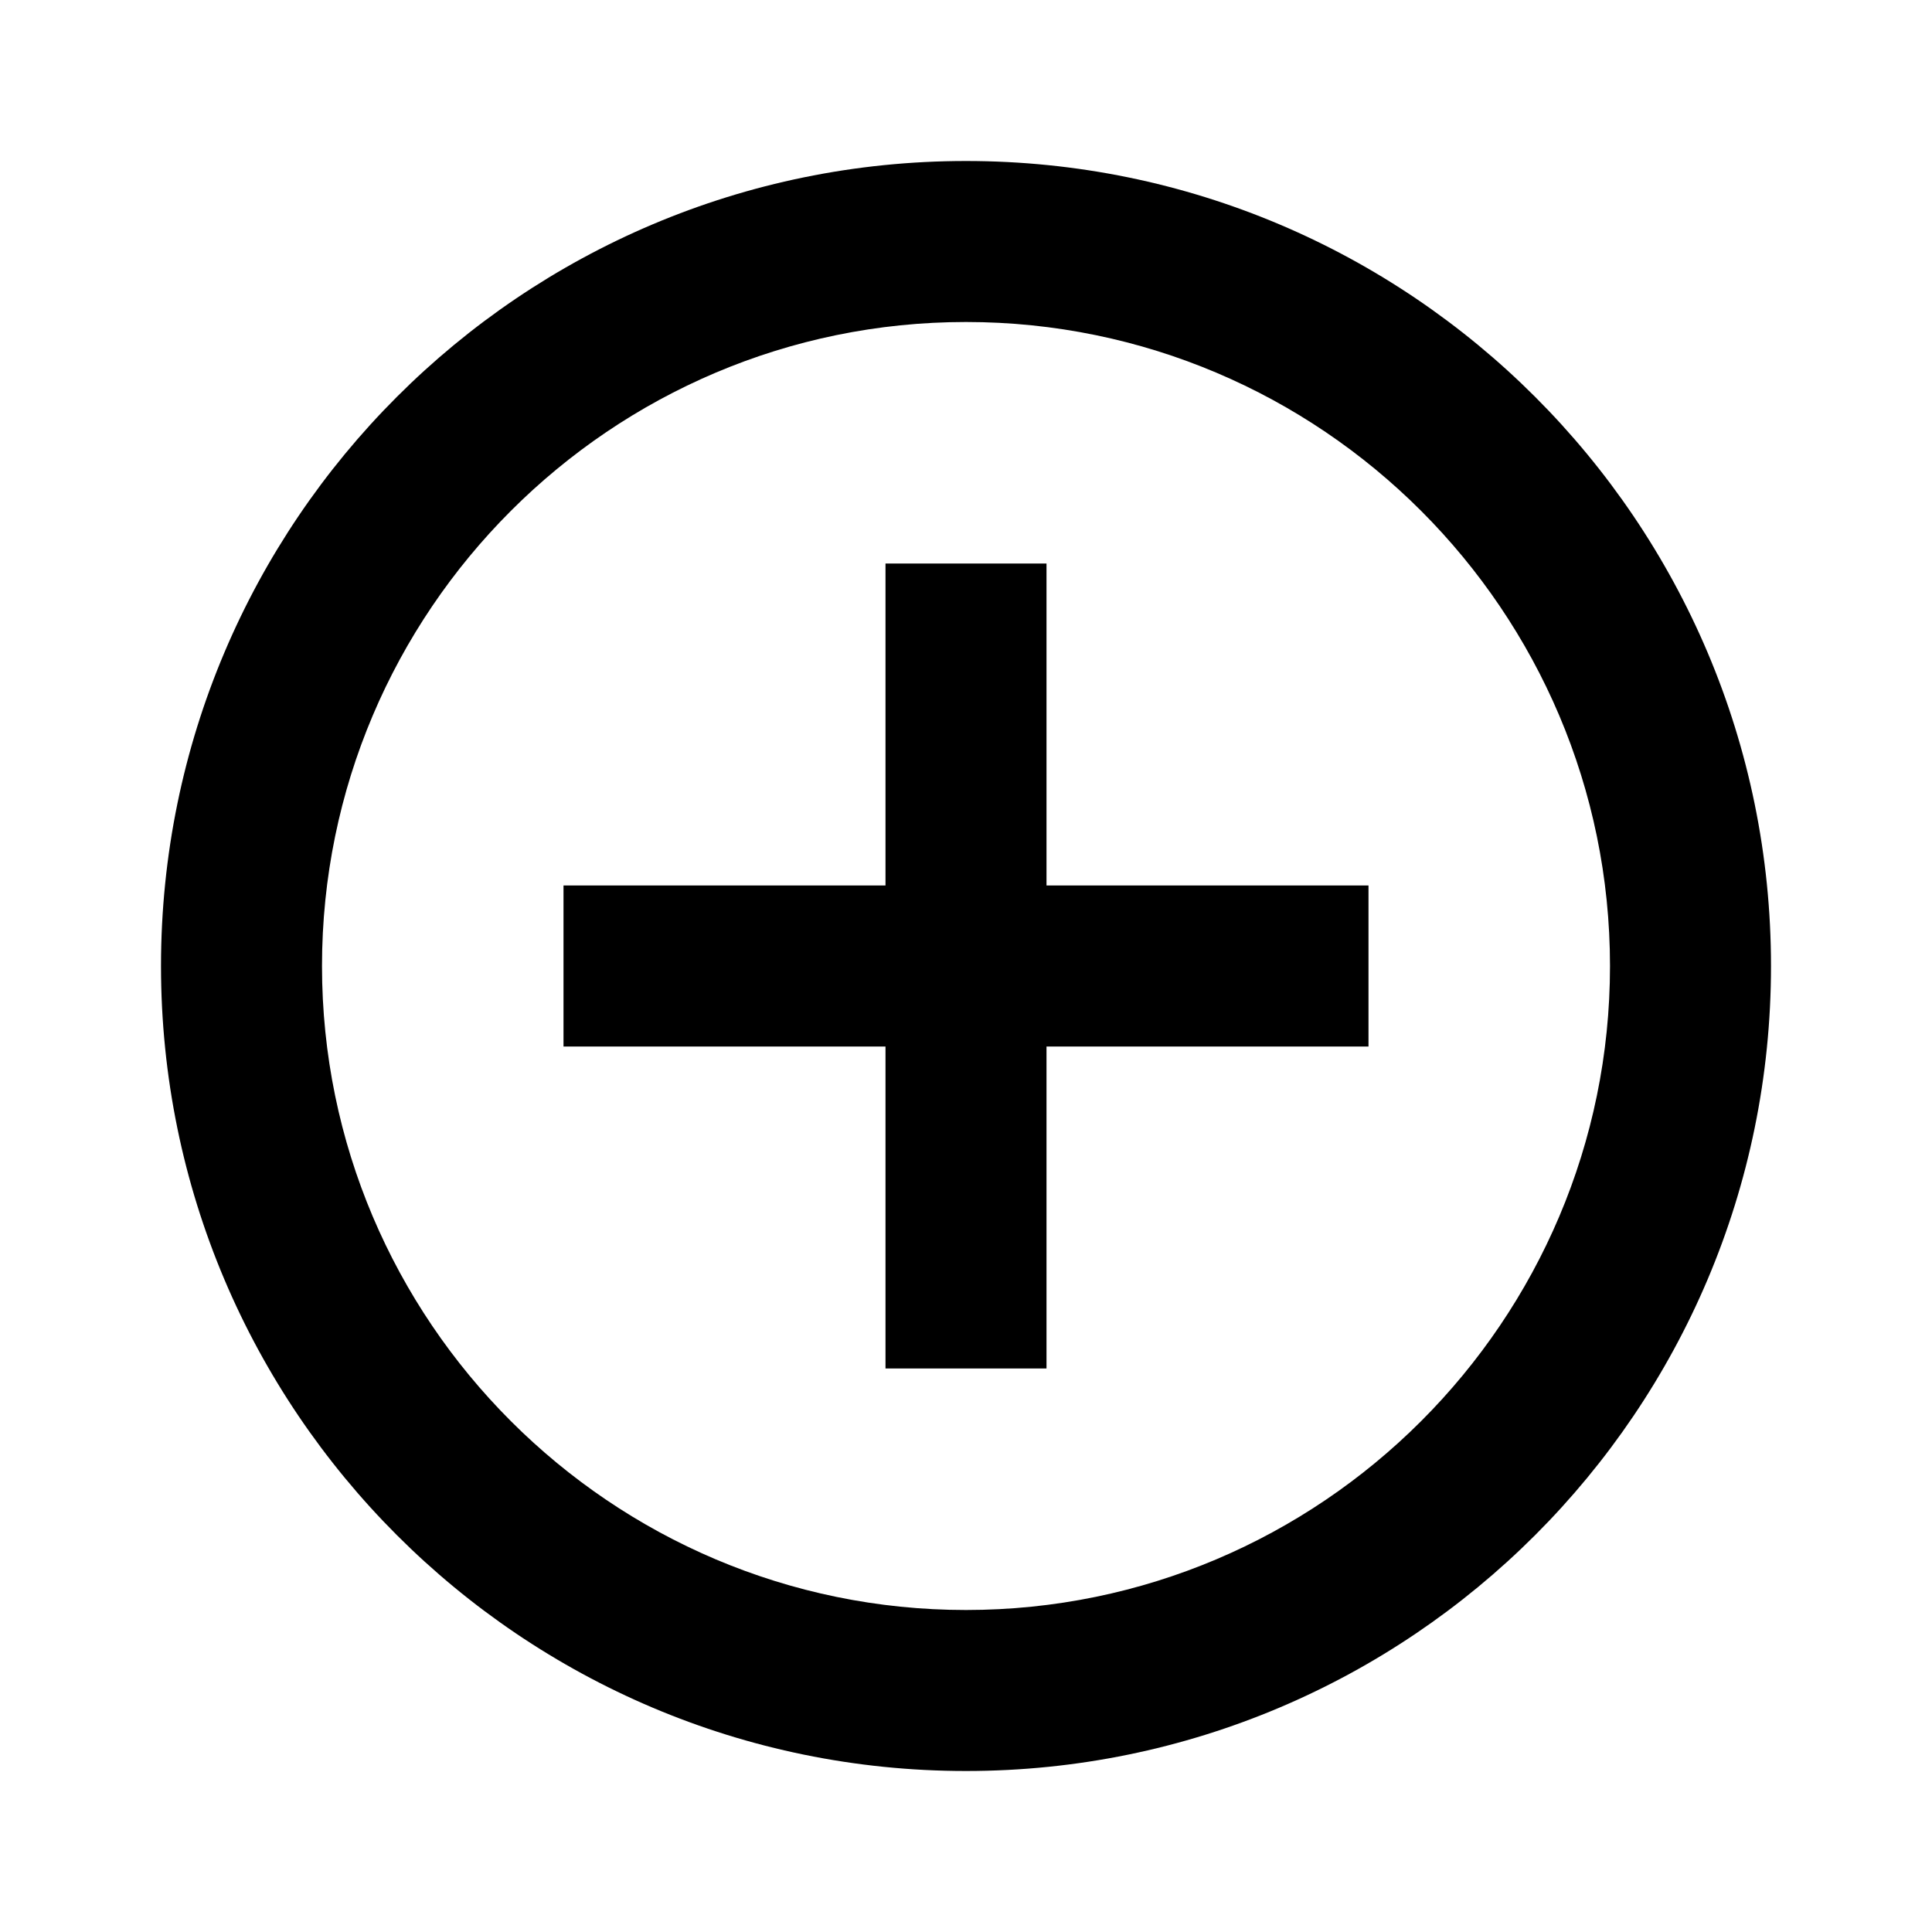
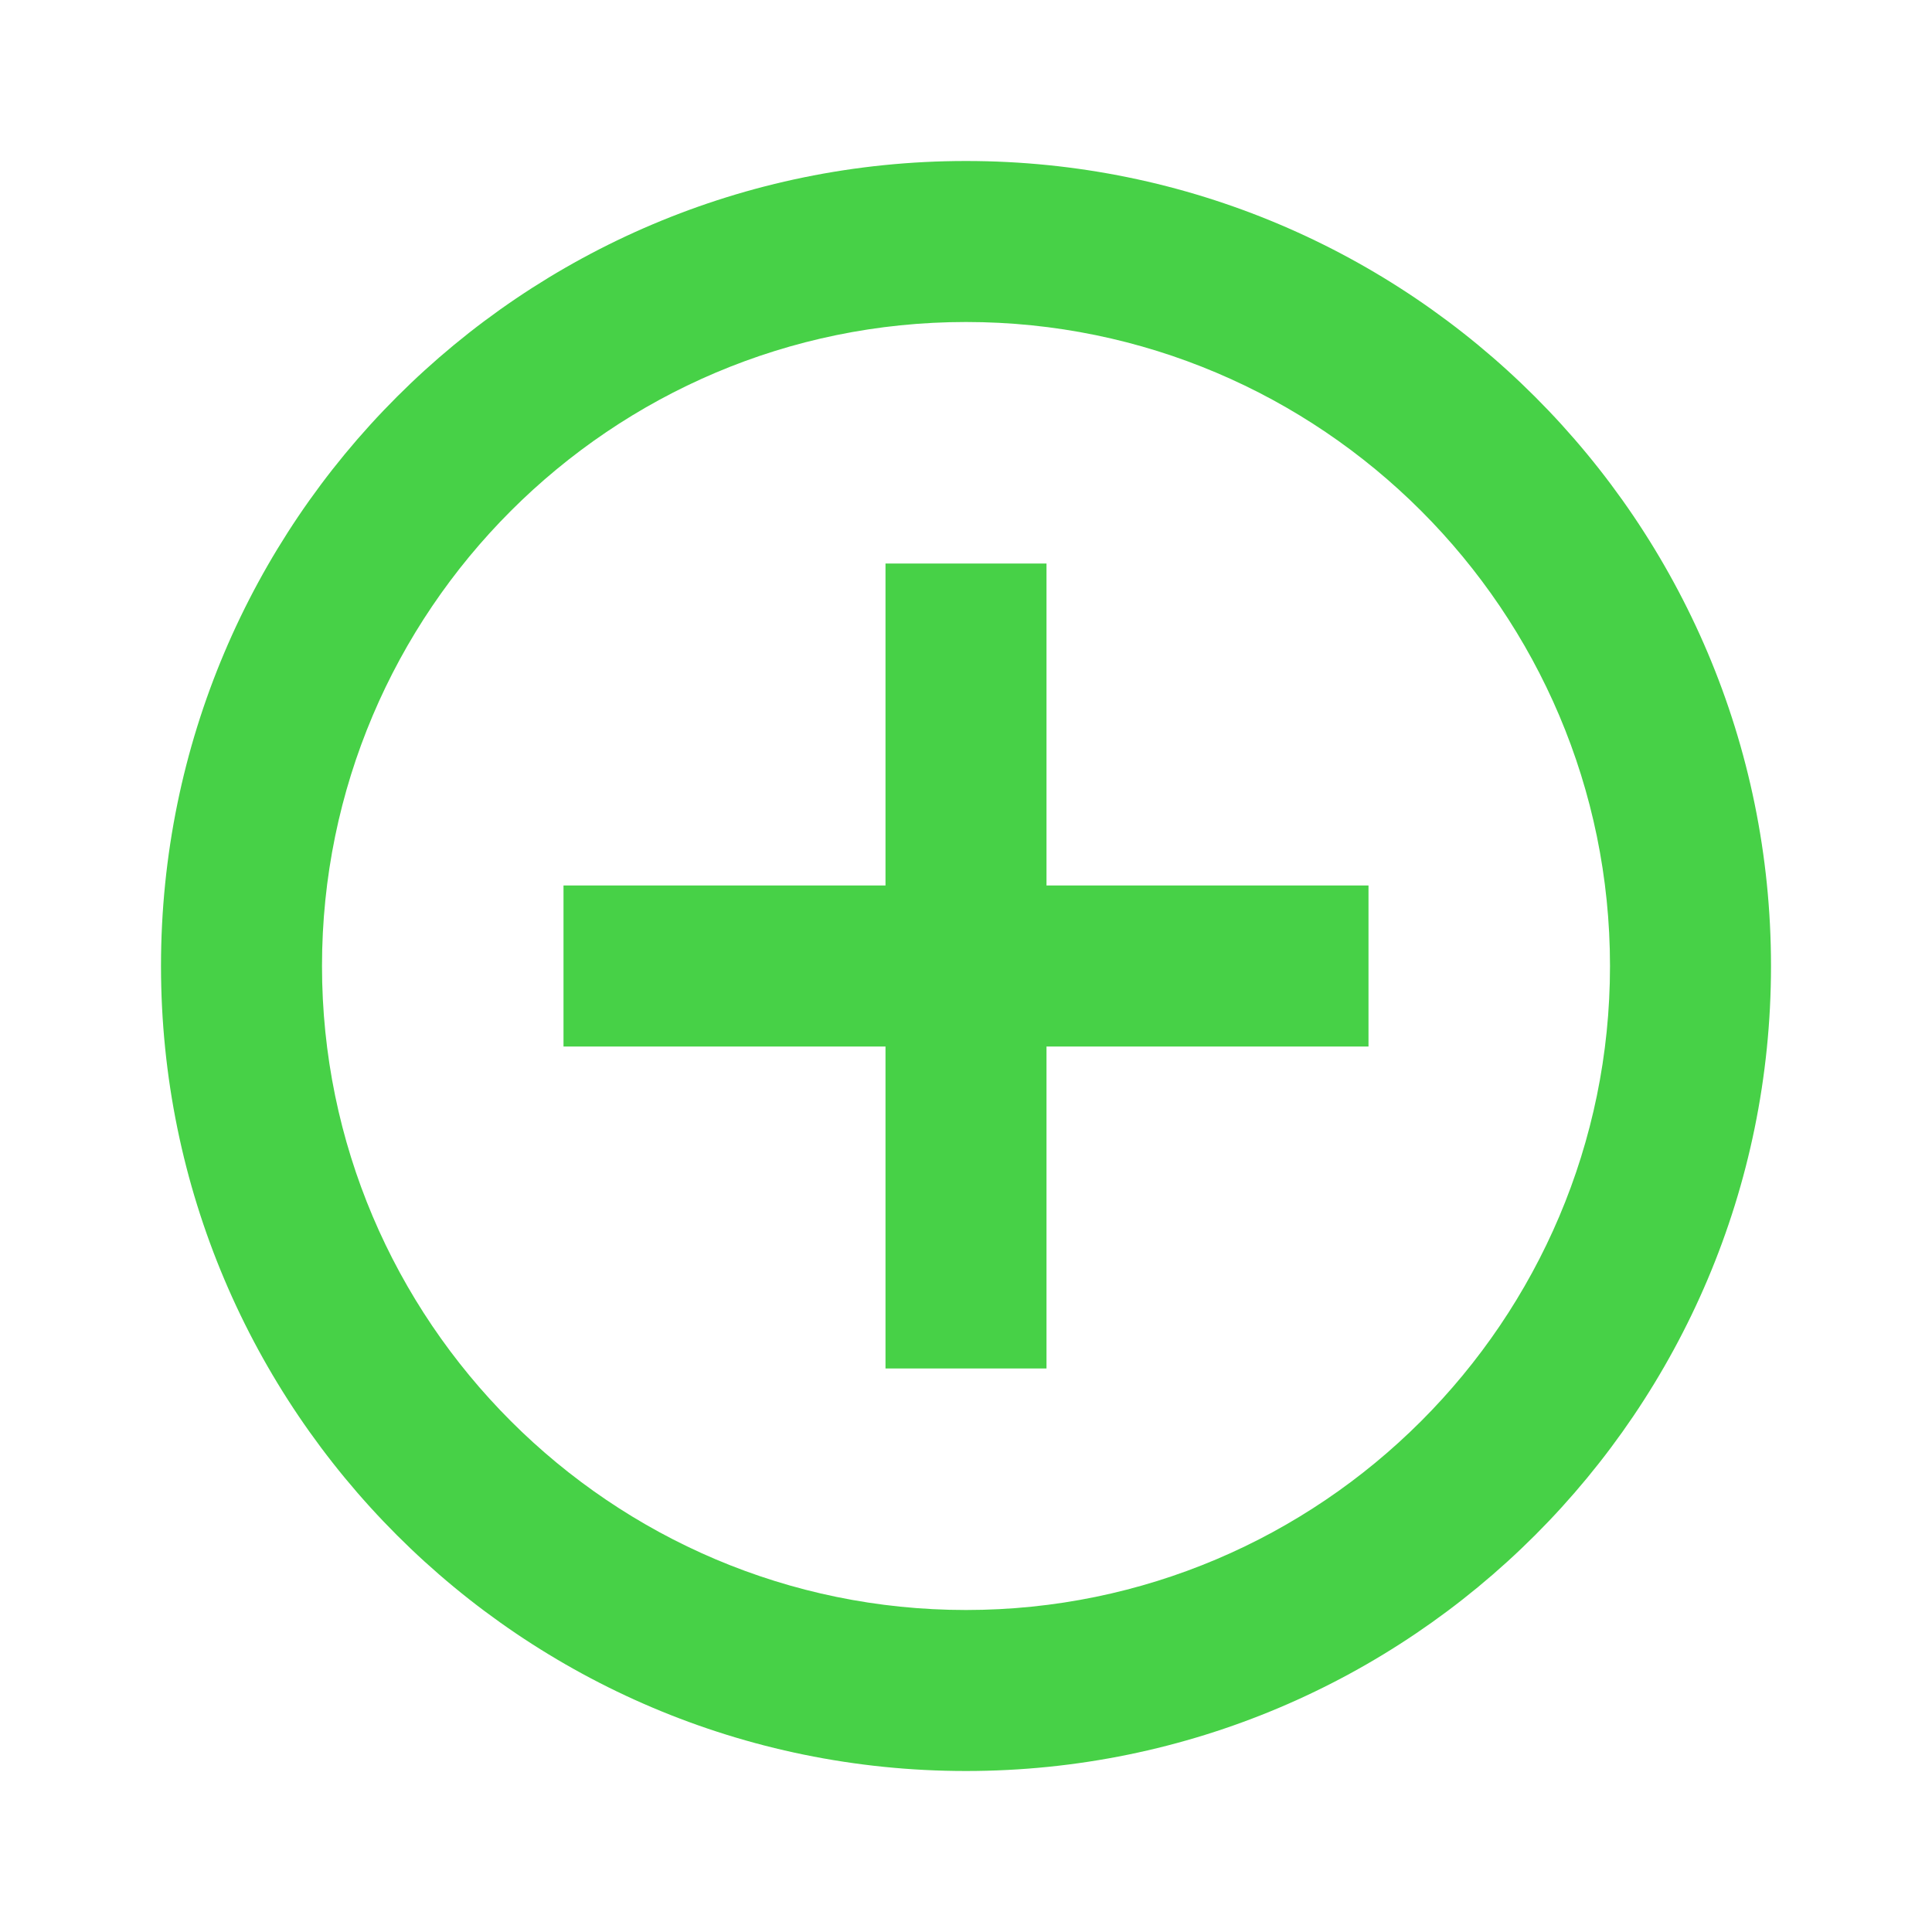
<svg xmlns="http://www.w3.org/2000/svg" width="24" height="24" viewBox="0 0 24 24">
  <path d="M0 0h24v24H0z" fill="none" />
-   <path d="M13 7h-2v4H7v2h4v4h2v-4h4v-2h-4V7zm-1-5C6.48 2 2 6.48 2 12s4.48 10 10 10 10-4.48 10-10S17.52 2 12 2zm0 18c-4.41 0-8-3.59-8-8s3.59-8 8-8 8 3.59 8 8-3.59 8-8 8z" />
+   <path fill="#47d147" d="M13 7h-2v4H7v2h4v4h2v-4h4v-2h-4V7zm-1-5C6.48 2 2 6.48 2 12s4.48 10 10 10 10-4.48 10-10S17.52 2 12 2zm0 18c-4.41 0-8-3.59-8-8s3.59-8 8-8 8 3.59 8 8-3.59 8-8 8z" />
</svg>
